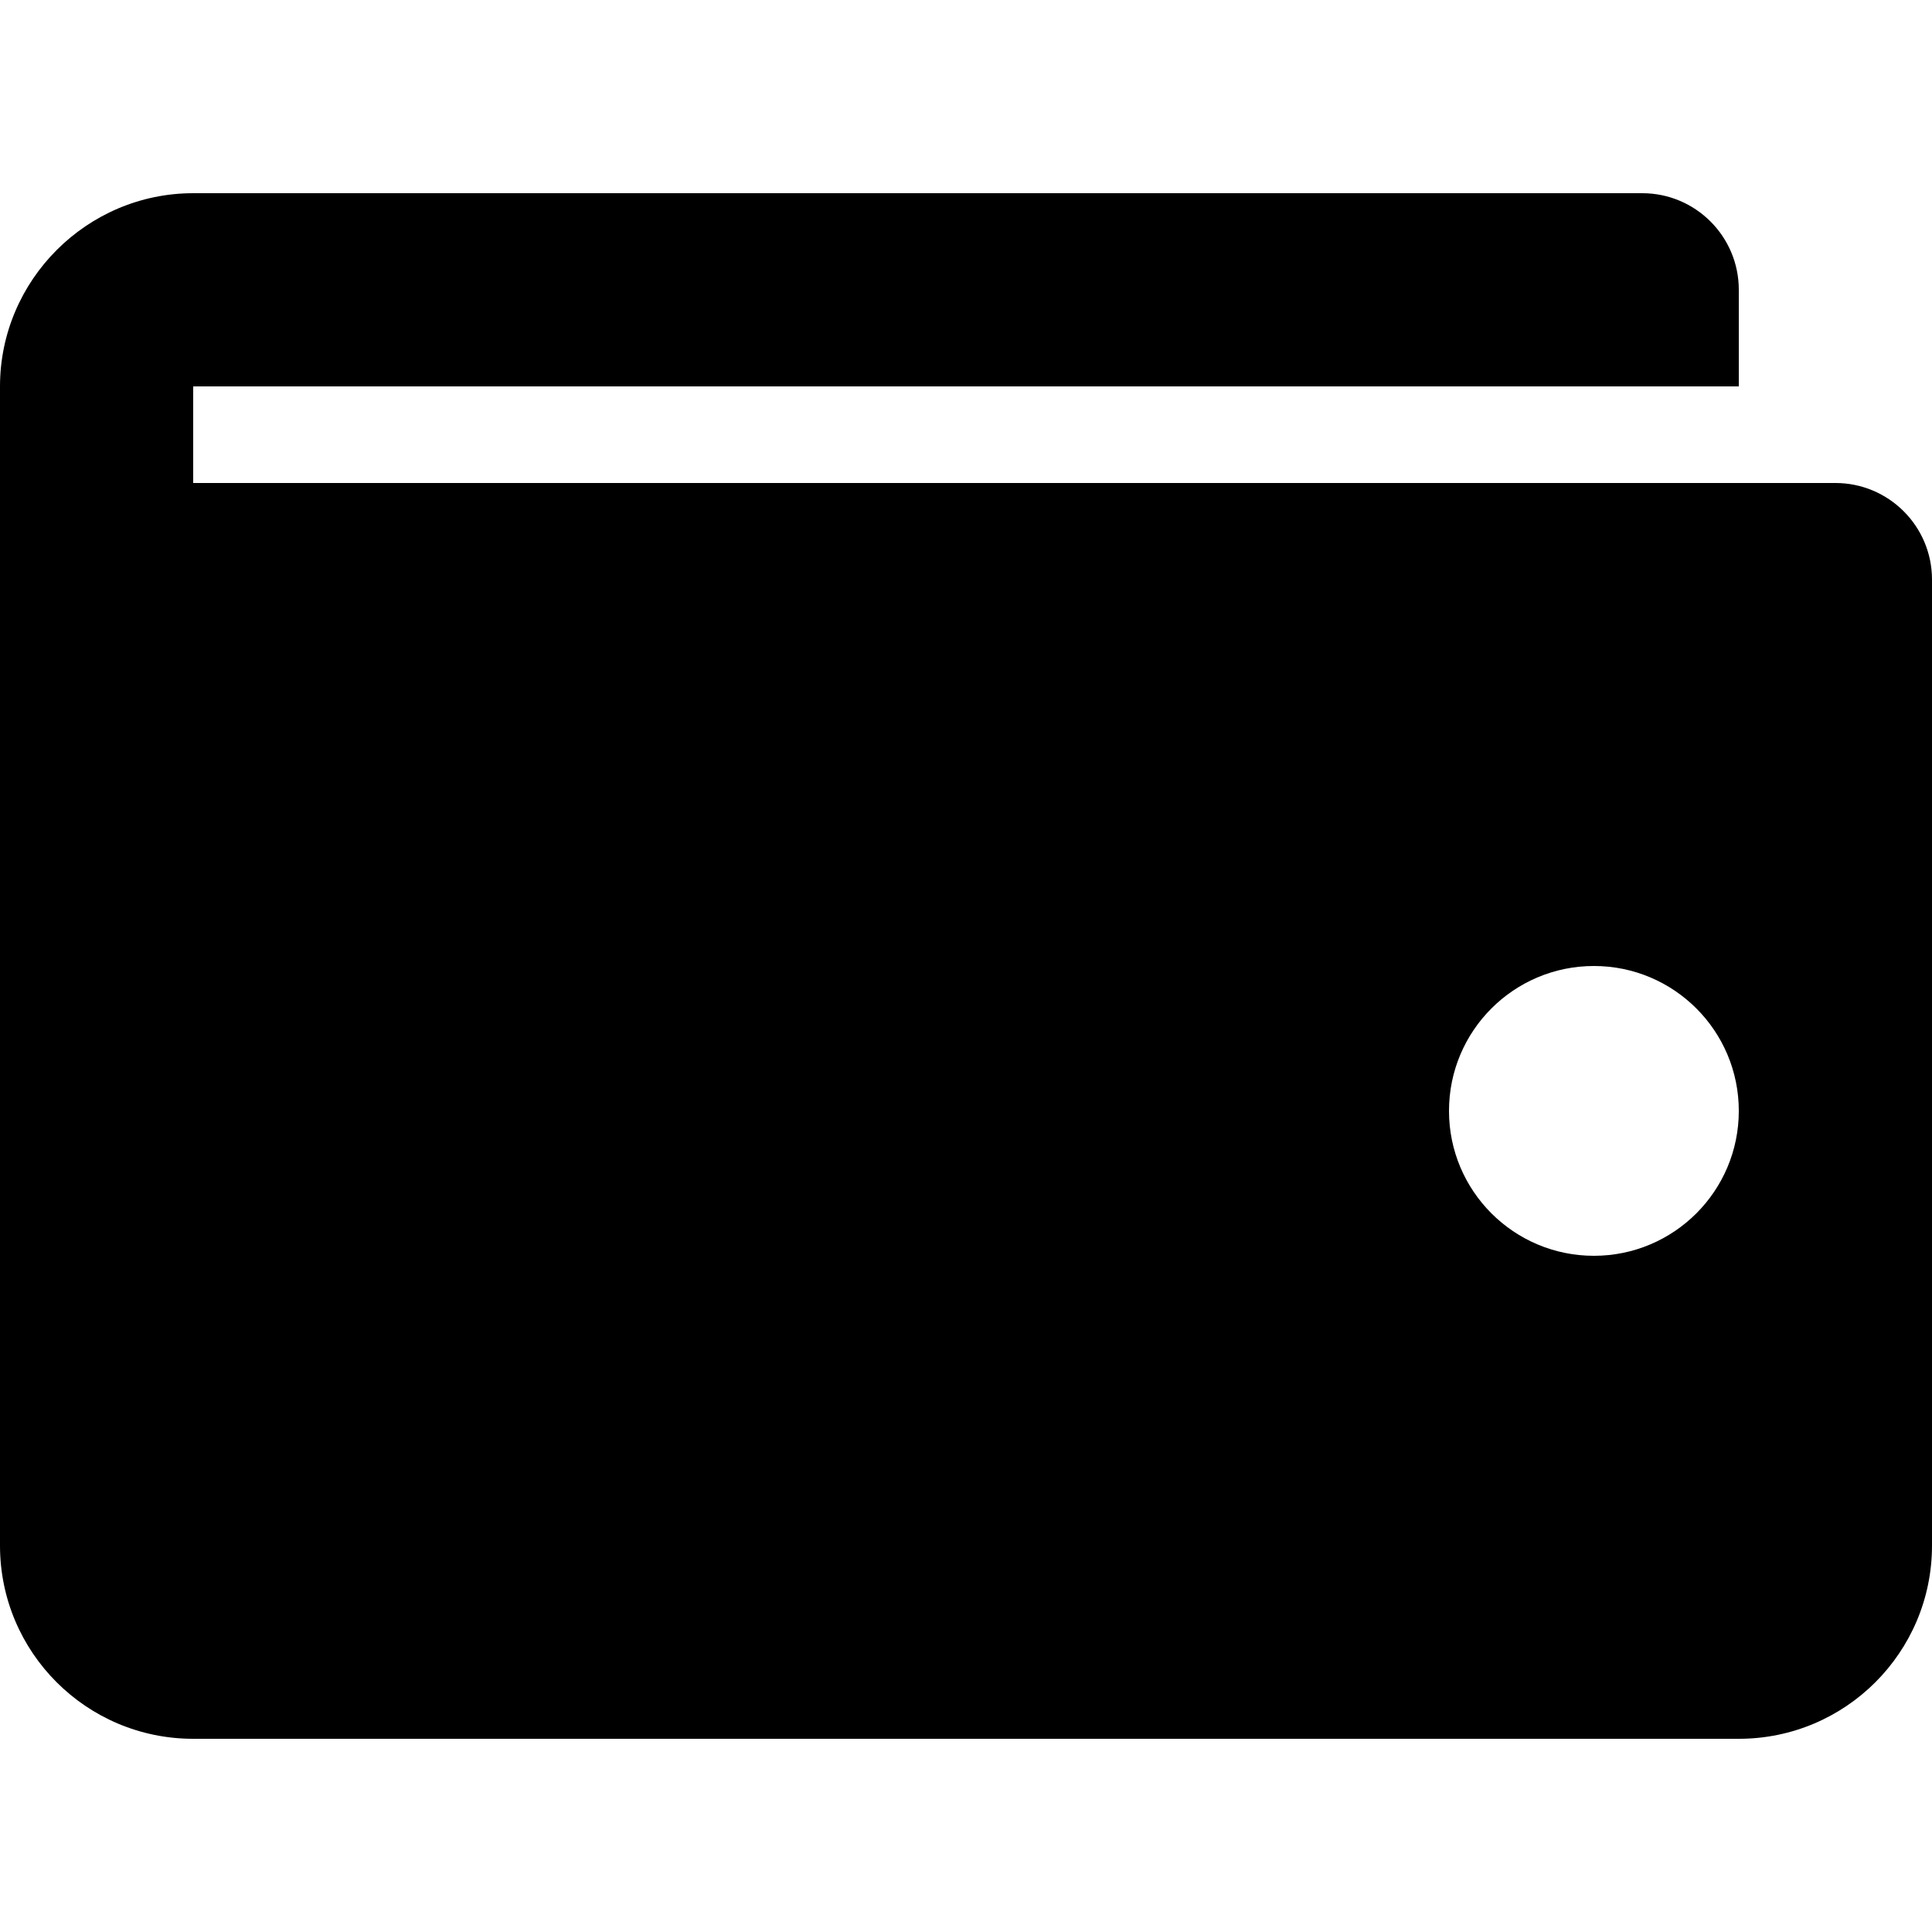
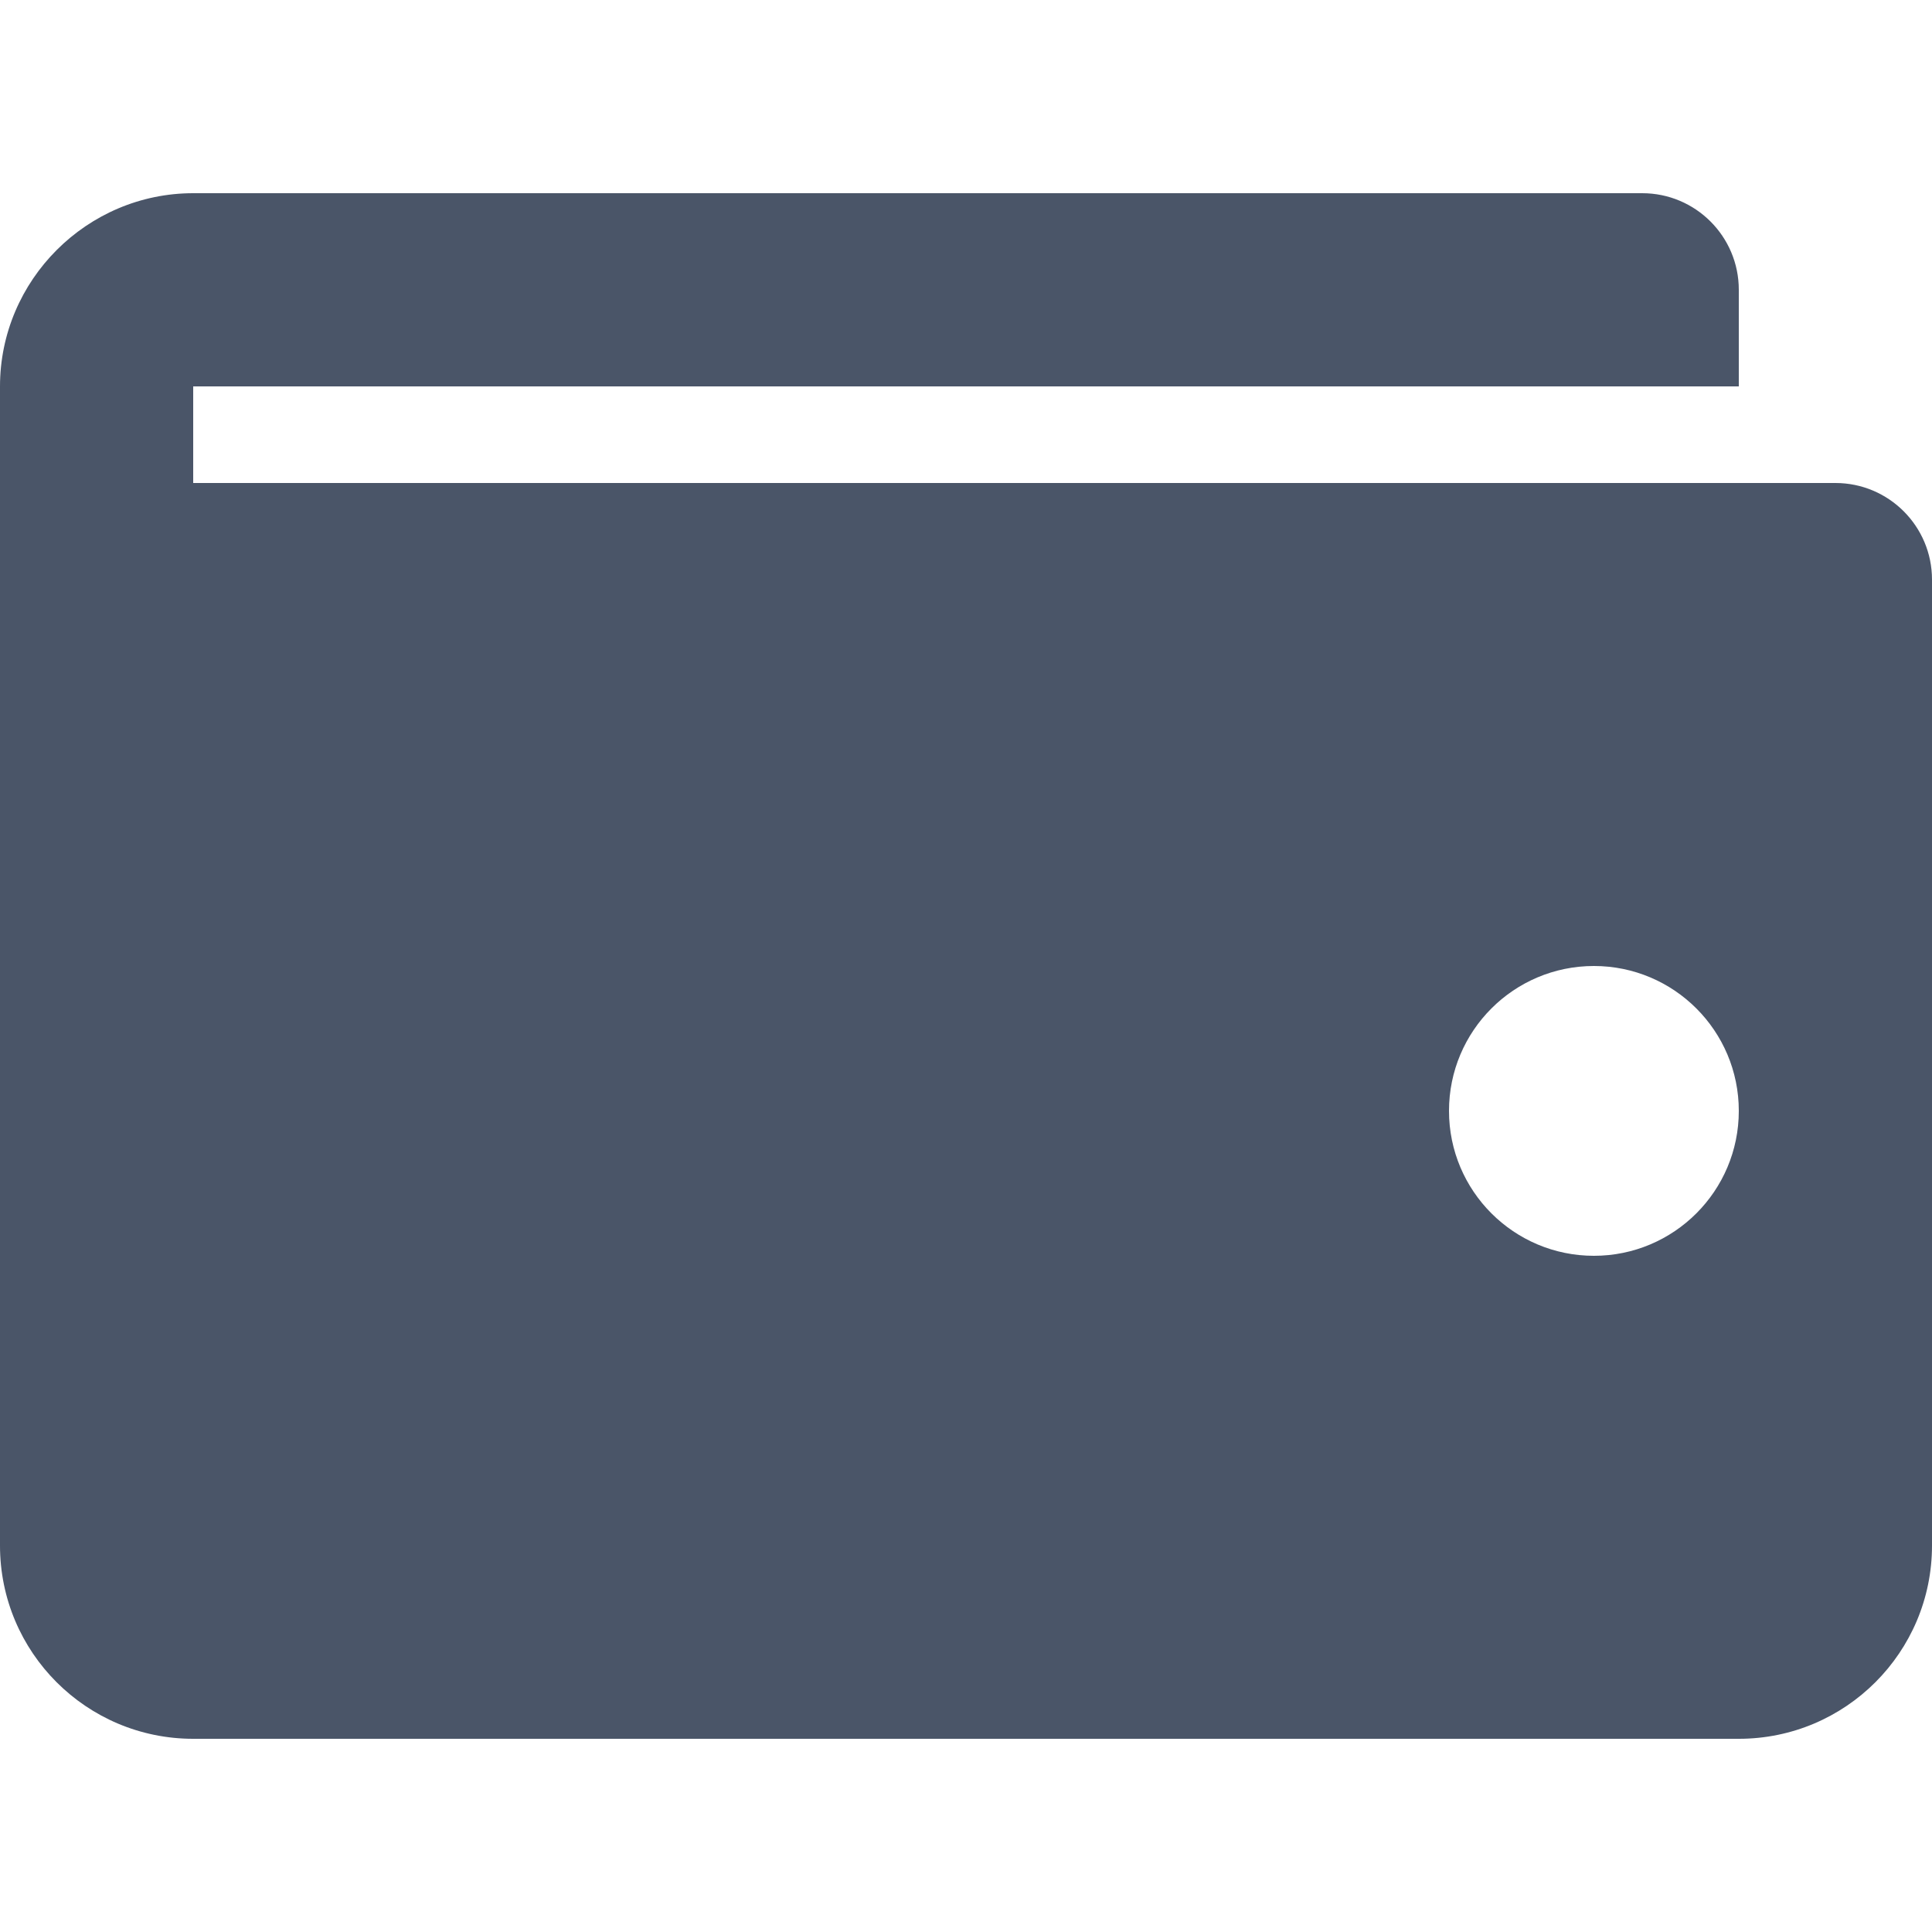
- <svg xmlns="http://www.w3.org/2000/svg" viewBox="0 0 20 20">
+ <svg xmlns="http://www.w3.org/2000/svg" viewBox="0 0 20 20" fill="#4A5568">
  <path d="M0 4c0-1.1.9-2 2-2h15a1 1 0 0 1 1 1v1H2v1h17a1 1 0 0 1 1 1v10a2 2 0 0 1-2 2H2a2 2 0 0 1-2-2V4zm16.5 9a1.5 1.5 0 1 0 0-3 1.5 1.5 0 0 0 0 3z" />
</svg>
